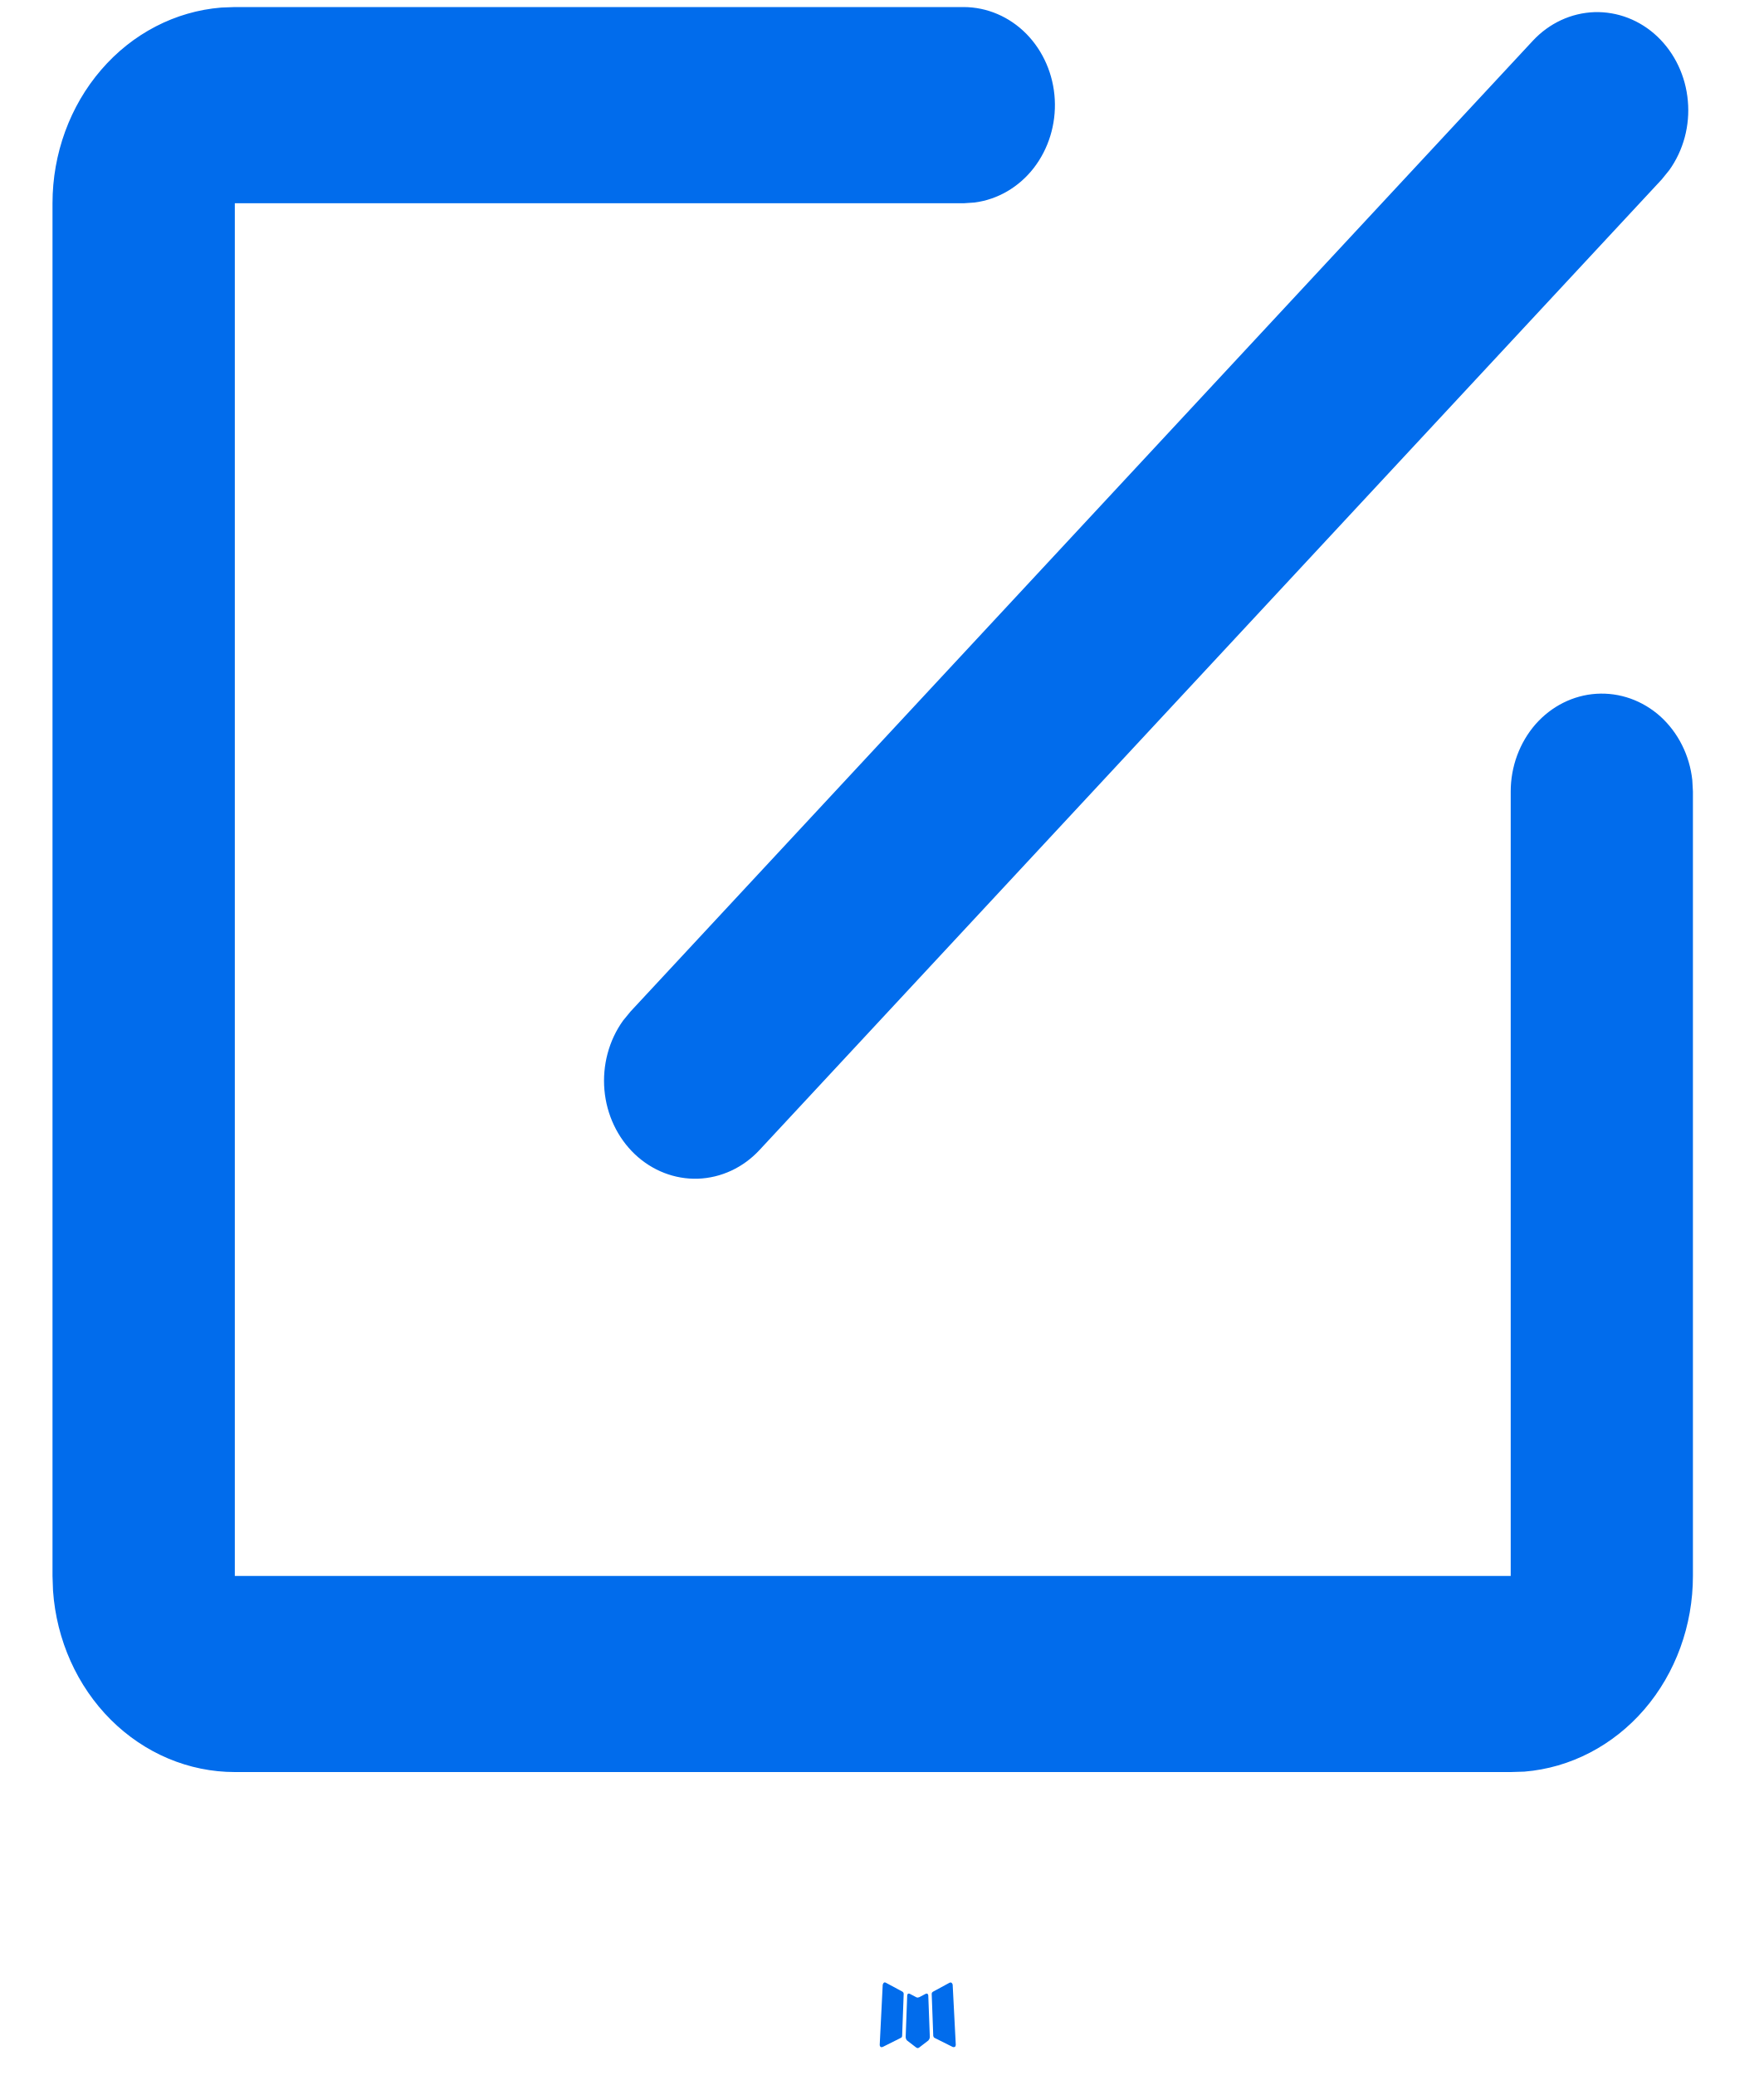
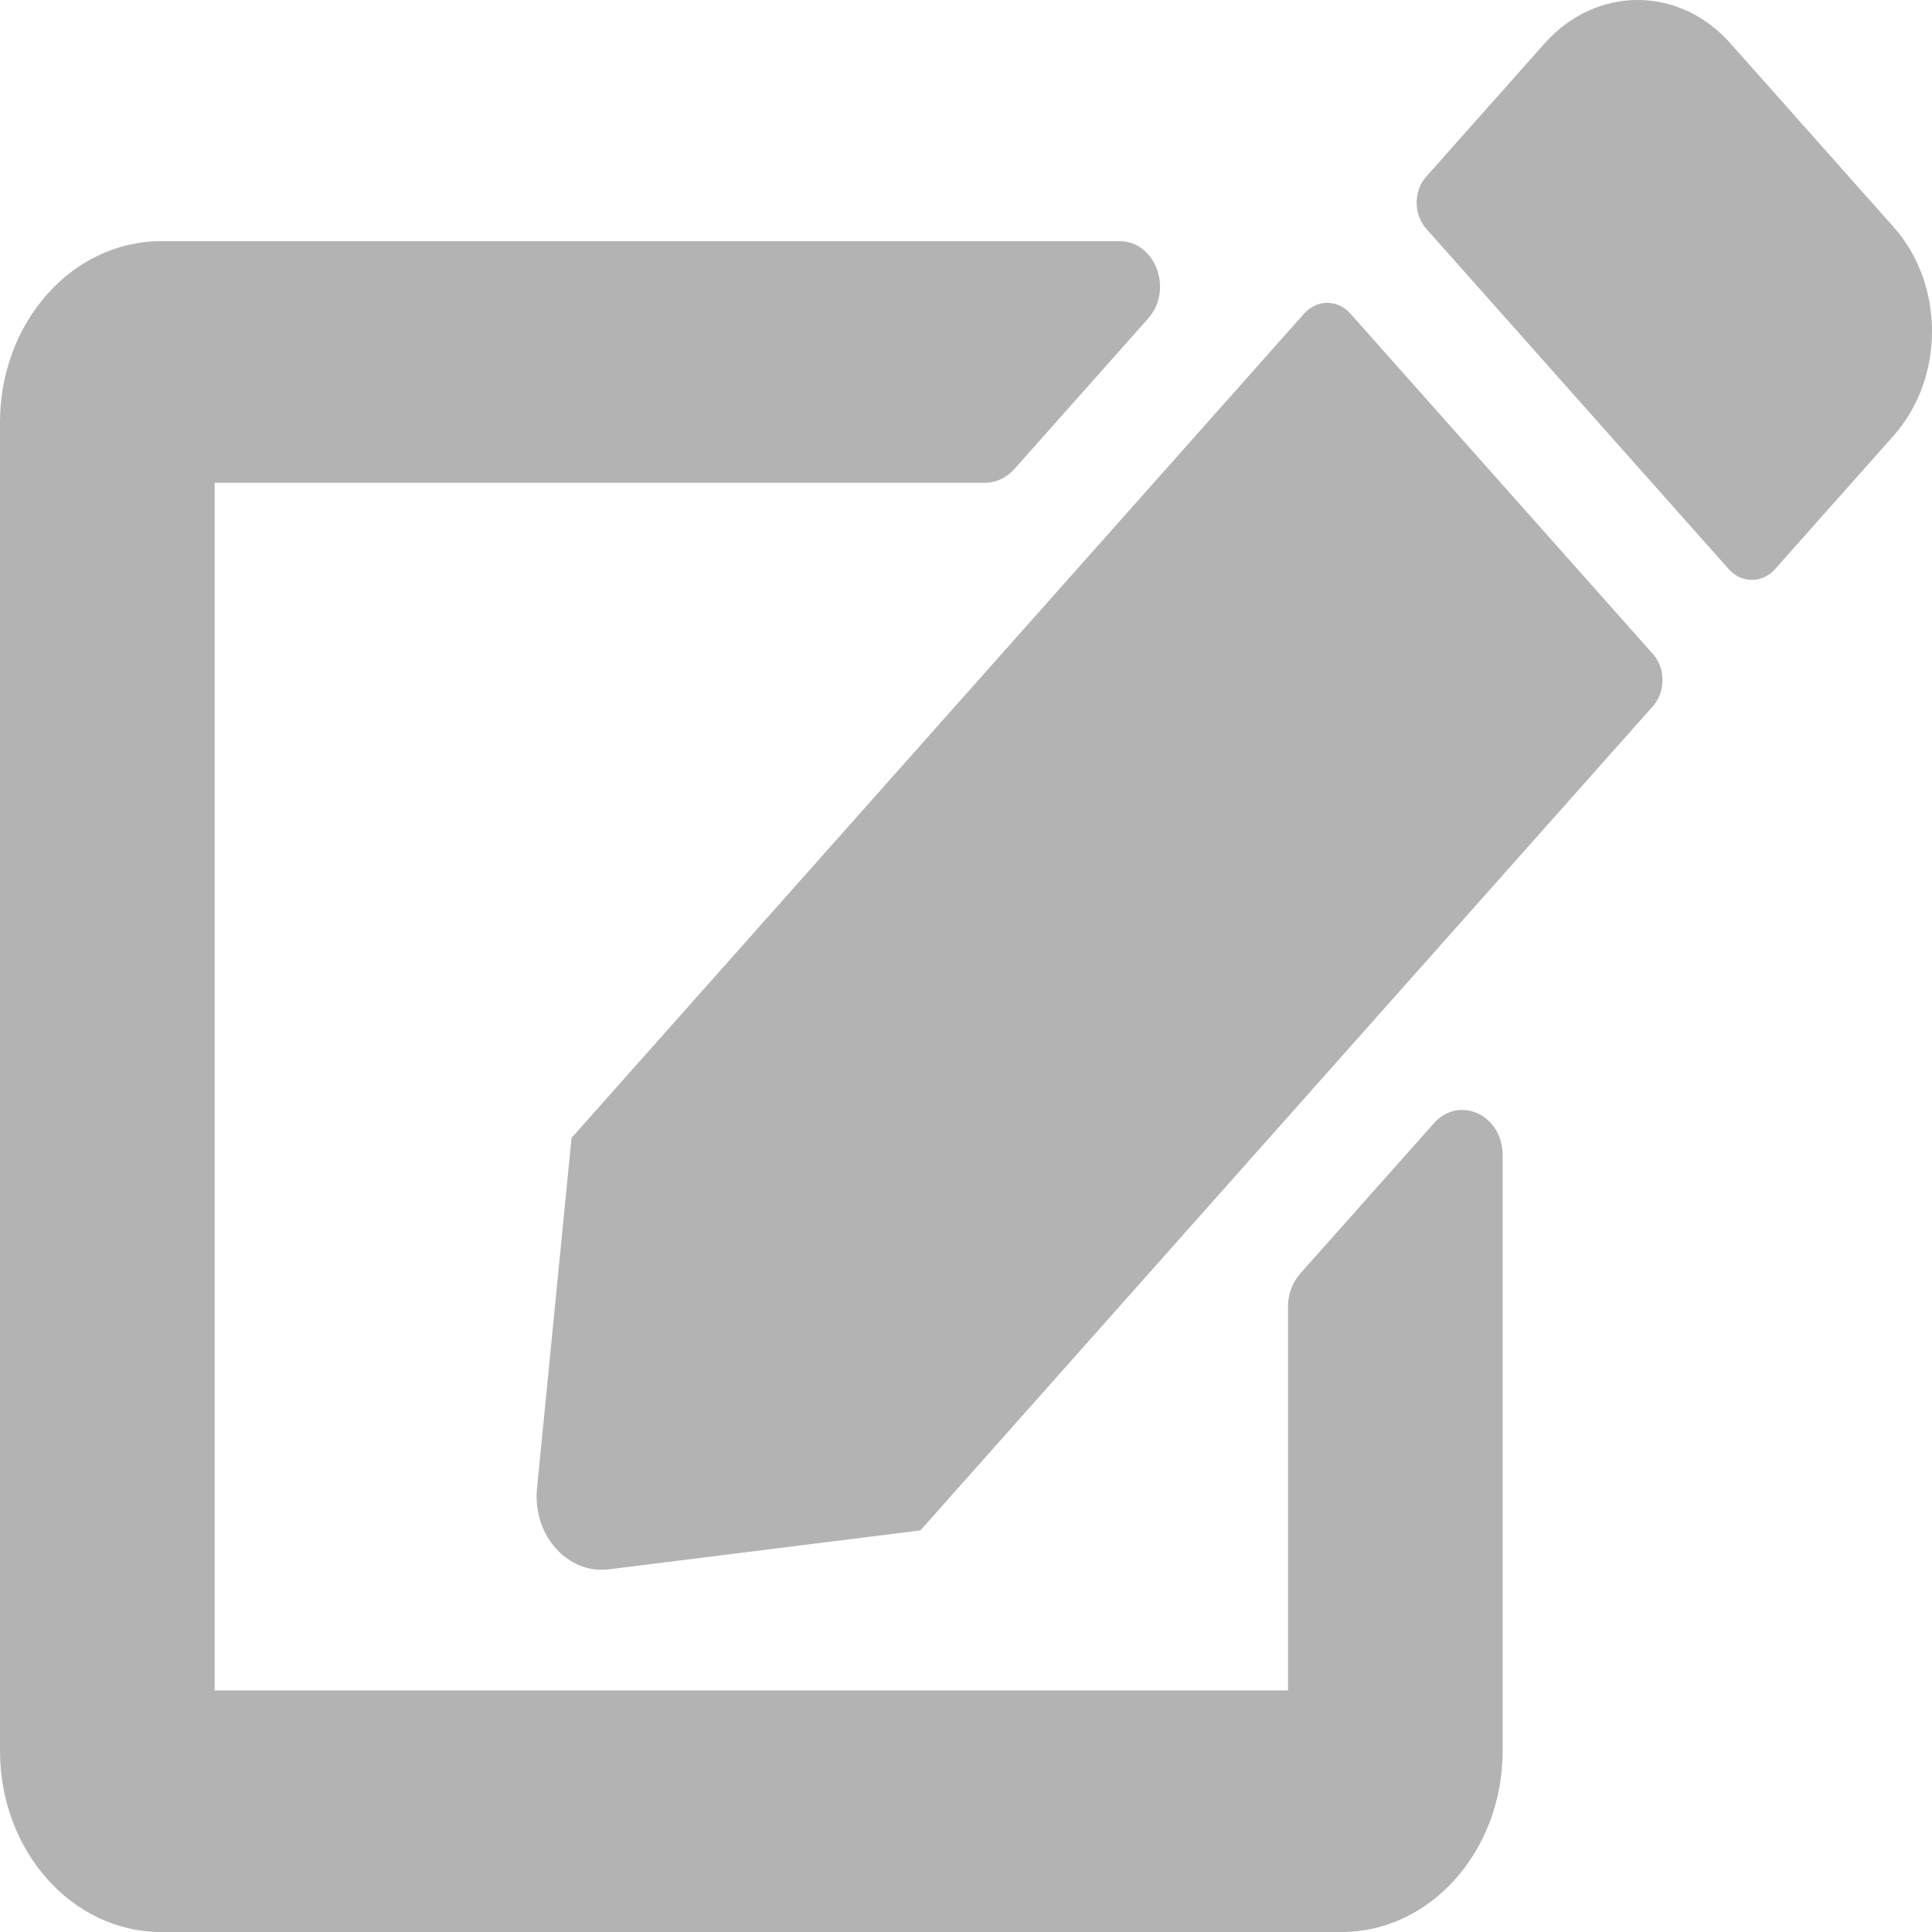
- <svg xmlns="http://www.w3.org/2000/svg" width="17" height="20" viewBox="0 0 17 20" fill="none">
-   <path d="M8.931 19.215L8.922 19.217L8.859 19.25L8.842 19.254L8.829 19.25L8.767 19.217C8.758 19.214 8.751 19.215 8.746 19.222L8.743 19.231L8.728 19.636L8.732 19.654L8.741 19.667L8.832 19.737L8.845 19.741L8.856 19.737L8.947 19.667L8.957 19.652L8.961 19.636L8.946 19.232C8.944 19.222 8.939 19.216 8.931 19.215ZM9.164 19.108L9.152 19.11L8.99 19.198L8.981 19.207L8.979 19.218L8.994 19.624L8.999 19.636L9.006 19.642L9.182 19.73C9.193 19.733 9.202 19.731 9.208 19.723L9.211 19.709L9.181 19.129C9.178 19.118 9.172 19.111 9.164 19.108ZM8.536 19.11C8.532 19.108 8.528 19.107 8.523 19.108C8.519 19.109 8.515 19.112 8.513 19.116L8.507 19.129L8.478 19.709C8.478 19.721 8.483 19.728 8.492 19.732L8.506 19.73L8.682 19.642L8.691 19.635L8.694 19.624L8.709 19.218L8.707 19.207L8.698 19.197L8.536 19.11Z" fill="#016CEC" />
-   <path d="M9.289 0.068C9.513 0.069 9.728 0.161 9.891 0.326C10.054 0.492 10.152 0.718 10.165 0.958C10.178 1.199 10.105 1.435 9.962 1.62C9.818 1.805 9.614 1.923 9.392 1.952L9.289 1.959H2.263V15.19H14.559V7.629C14.559 7.388 14.645 7.157 14.798 6.981C14.952 6.806 15.162 6.701 15.385 6.687C15.609 6.673 15.829 6.751 16.001 6.905C16.172 7.06 16.283 7.279 16.309 7.519L16.315 7.629V15.19C16.315 15.667 16.148 16.126 15.847 16.476C15.545 16.826 15.132 17.04 14.69 17.076L14.559 17.08H2.263C1.82 17.08 1.393 16.9 1.068 16.576C0.743 16.252 0.544 15.807 0.511 15.332L0.506 15.19V1.959C0.506 1.482 0.674 1.022 0.975 0.673C1.276 0.323 1.689 0.109 2.131 0.073L2.263 0.068H9.289ZM14.772 0.393C14.93 0.223 15.142 0.125 15.365 0.117C15.588 0.11 15.806 0.194 15.973 0.353C16.14 0.512 16.245 0.733 16.266 0.972C16.288 1.211 16.223 1.45 16.087 1.64L16.014 1.73L7.319 11.085C7.161 11.255 6.949 11.353 6.726 11.361C6.503 11.368 6.286 11.284 6.118 11.125C5.951 10.966 5.846 10.745 5.825 10.506C5.804 10.267 5.868 10.028 6.004 9.838L6.077 9.749L14.772 0.393Z" fill="#016CEC" />
+ <svg xmlns="http://www.w3.org/2000/svg" width="30" height="30" viewBox="0 0 30 30" fill="none">
+   <path d="M20.969 4.87L25.667 10.156C25.865 10.379 25.865 10.742 25.667 10.965L14.292 23.764L9.458 24.368C8.812 24.45 8.266 23.835 8.339 23.108L8.875 17.669L20.25 4.87C20.448 4.647 20.771 4.647 20.969 4.87ZM29.406 3.528L26.865 0.668C26.073 -0.223 24.787 -0.223 23.99 0.668L22.146 2.743C21.948 2.965 21.948 3.329 22.146 3.551L26.844 8.838C27.042 9.06 27.365 9.06 27.562 8.838L29.406 6.763C30.198 5.866 30.198 4.419 29.406 3.528ZM20 20.283V26.249H3.333V7.496H15.302C15.469 7.496 15.625 7.419 15.745 7.29L17.828 4.946C18.224 4.501 17.943 3.745 17.385 3.745H2.5C1.12 3.745 0 5.005 0 6.558V27.187C0 28.74 1.12 30 2.5 30H20.833C22.213 30 23.333 28.74 23.333 27.187V17.939C23.333 17.312 22.662 17.001 22.266 17.441L20.182 19.785C20.068 19.92 20 20.096 20 20.283Z" fill="black" fill-opacity="0.3" />
</svg>
